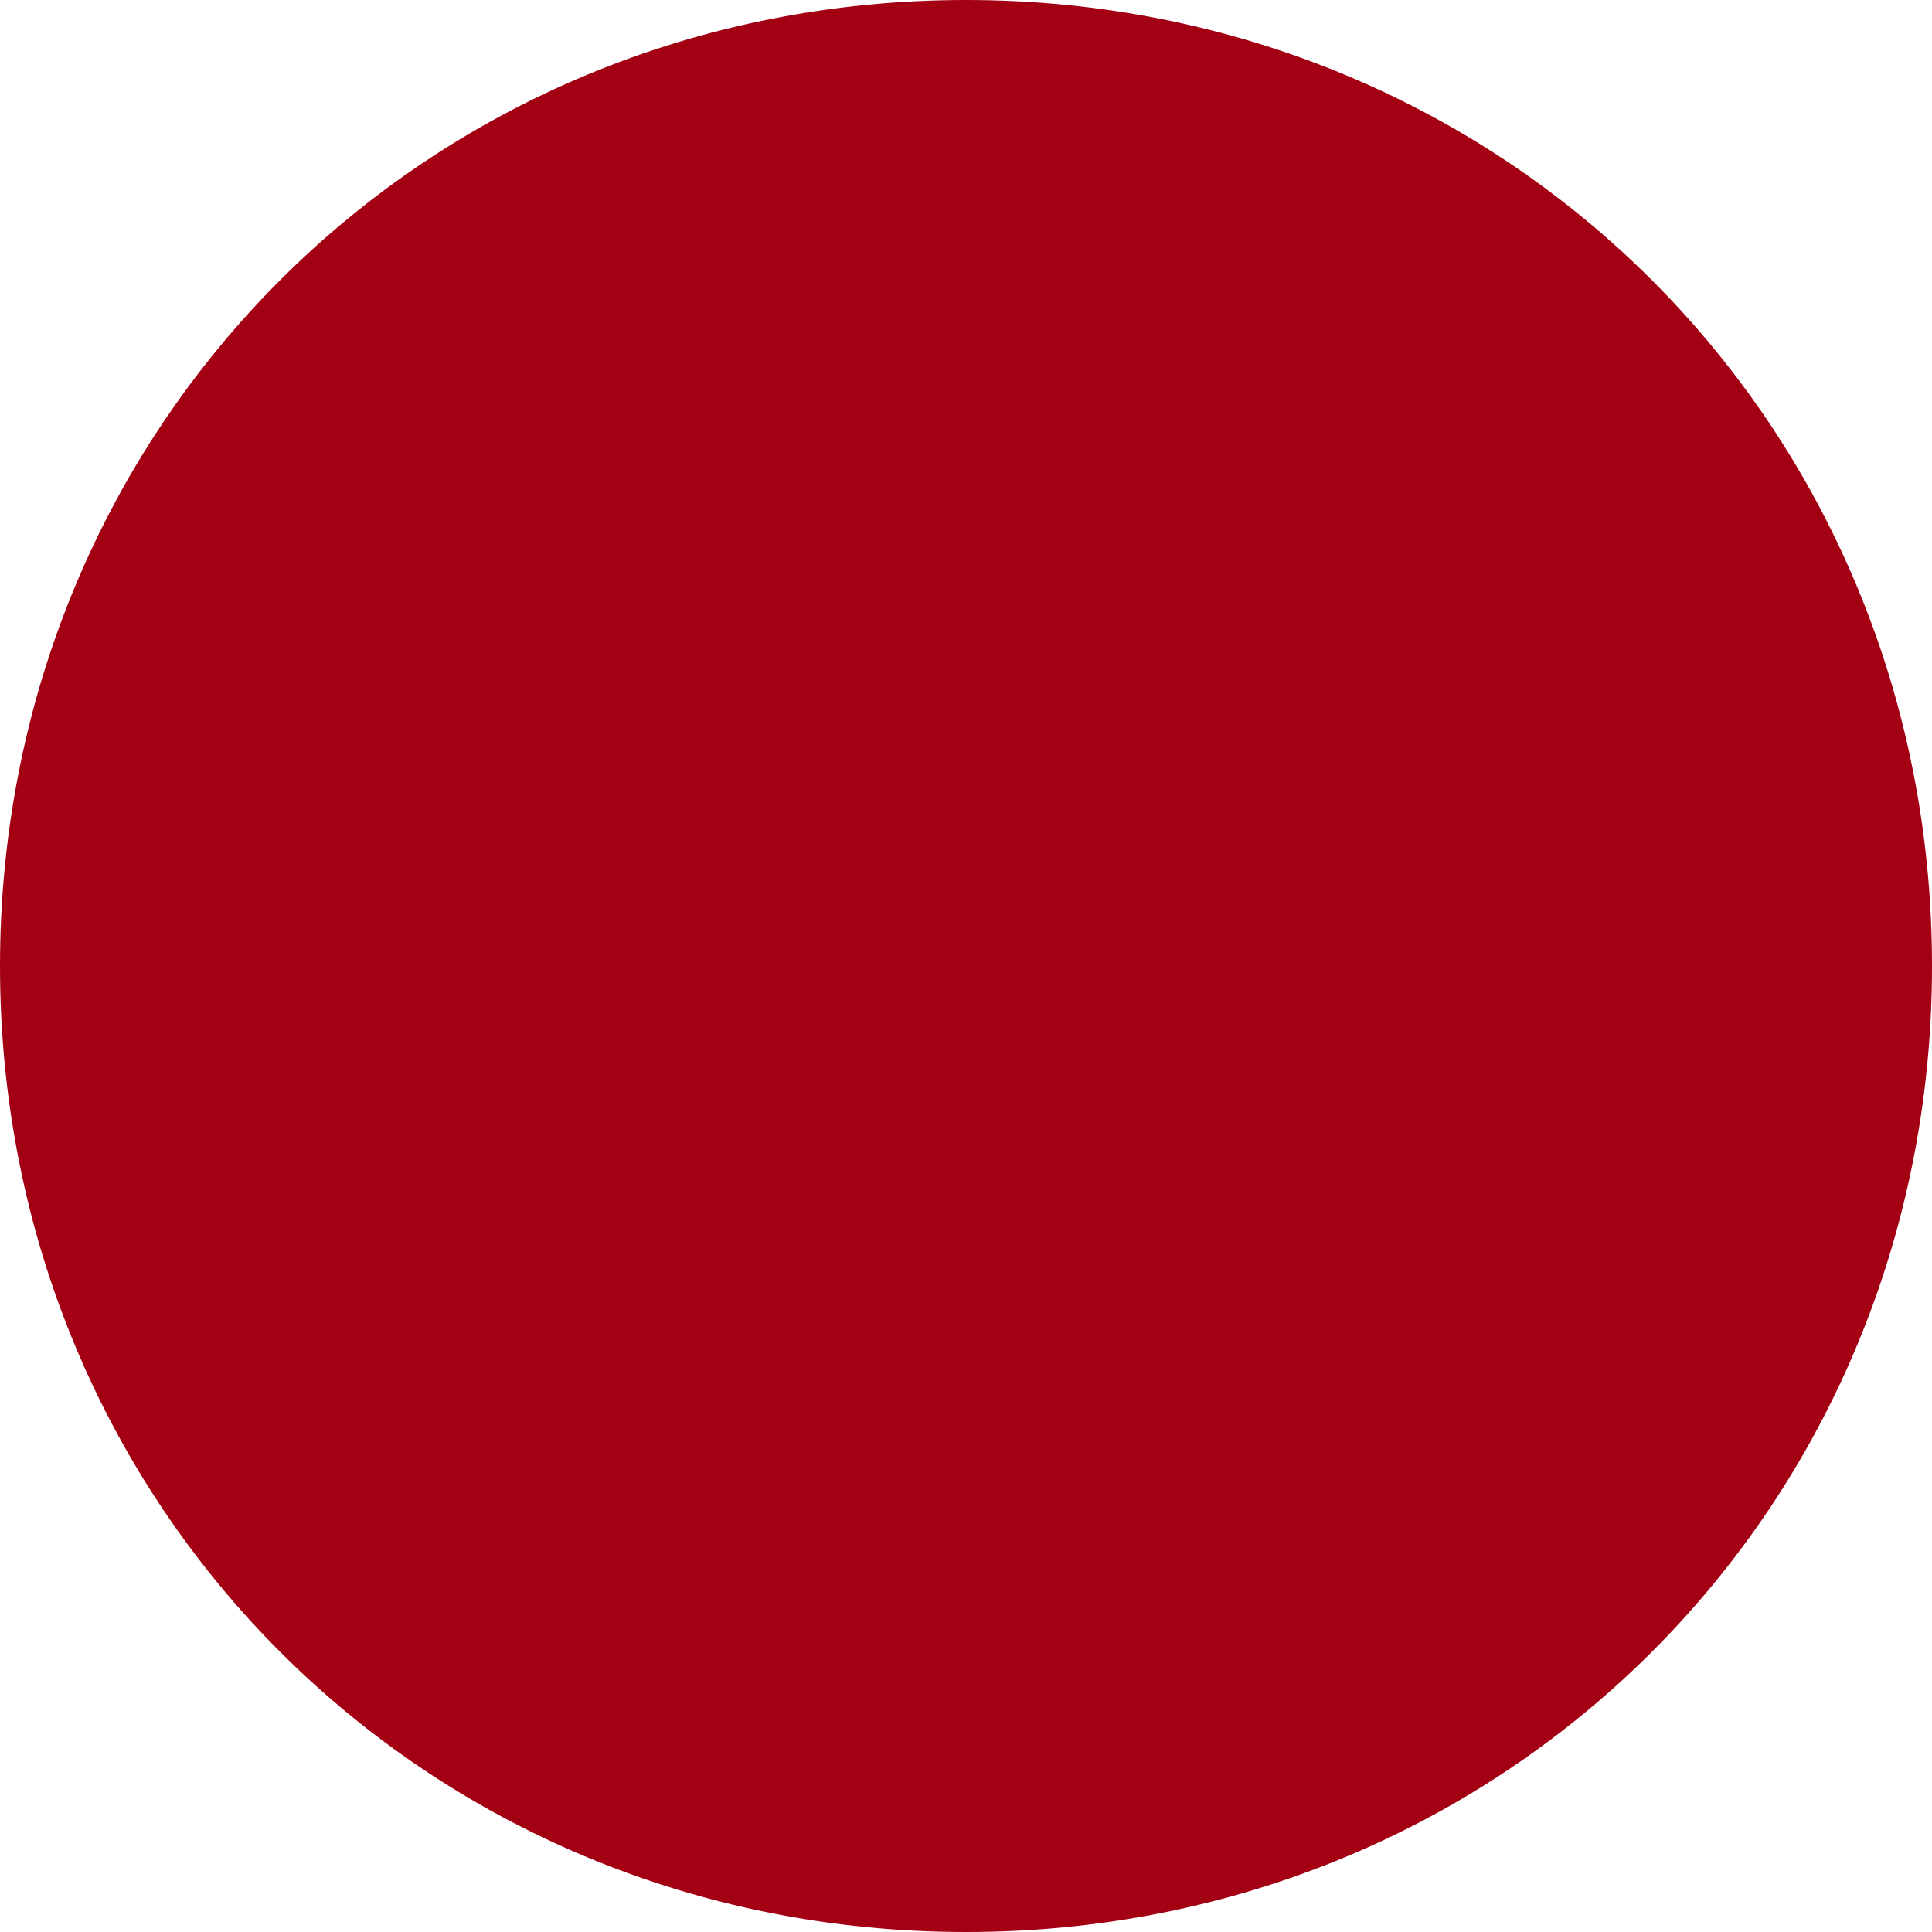
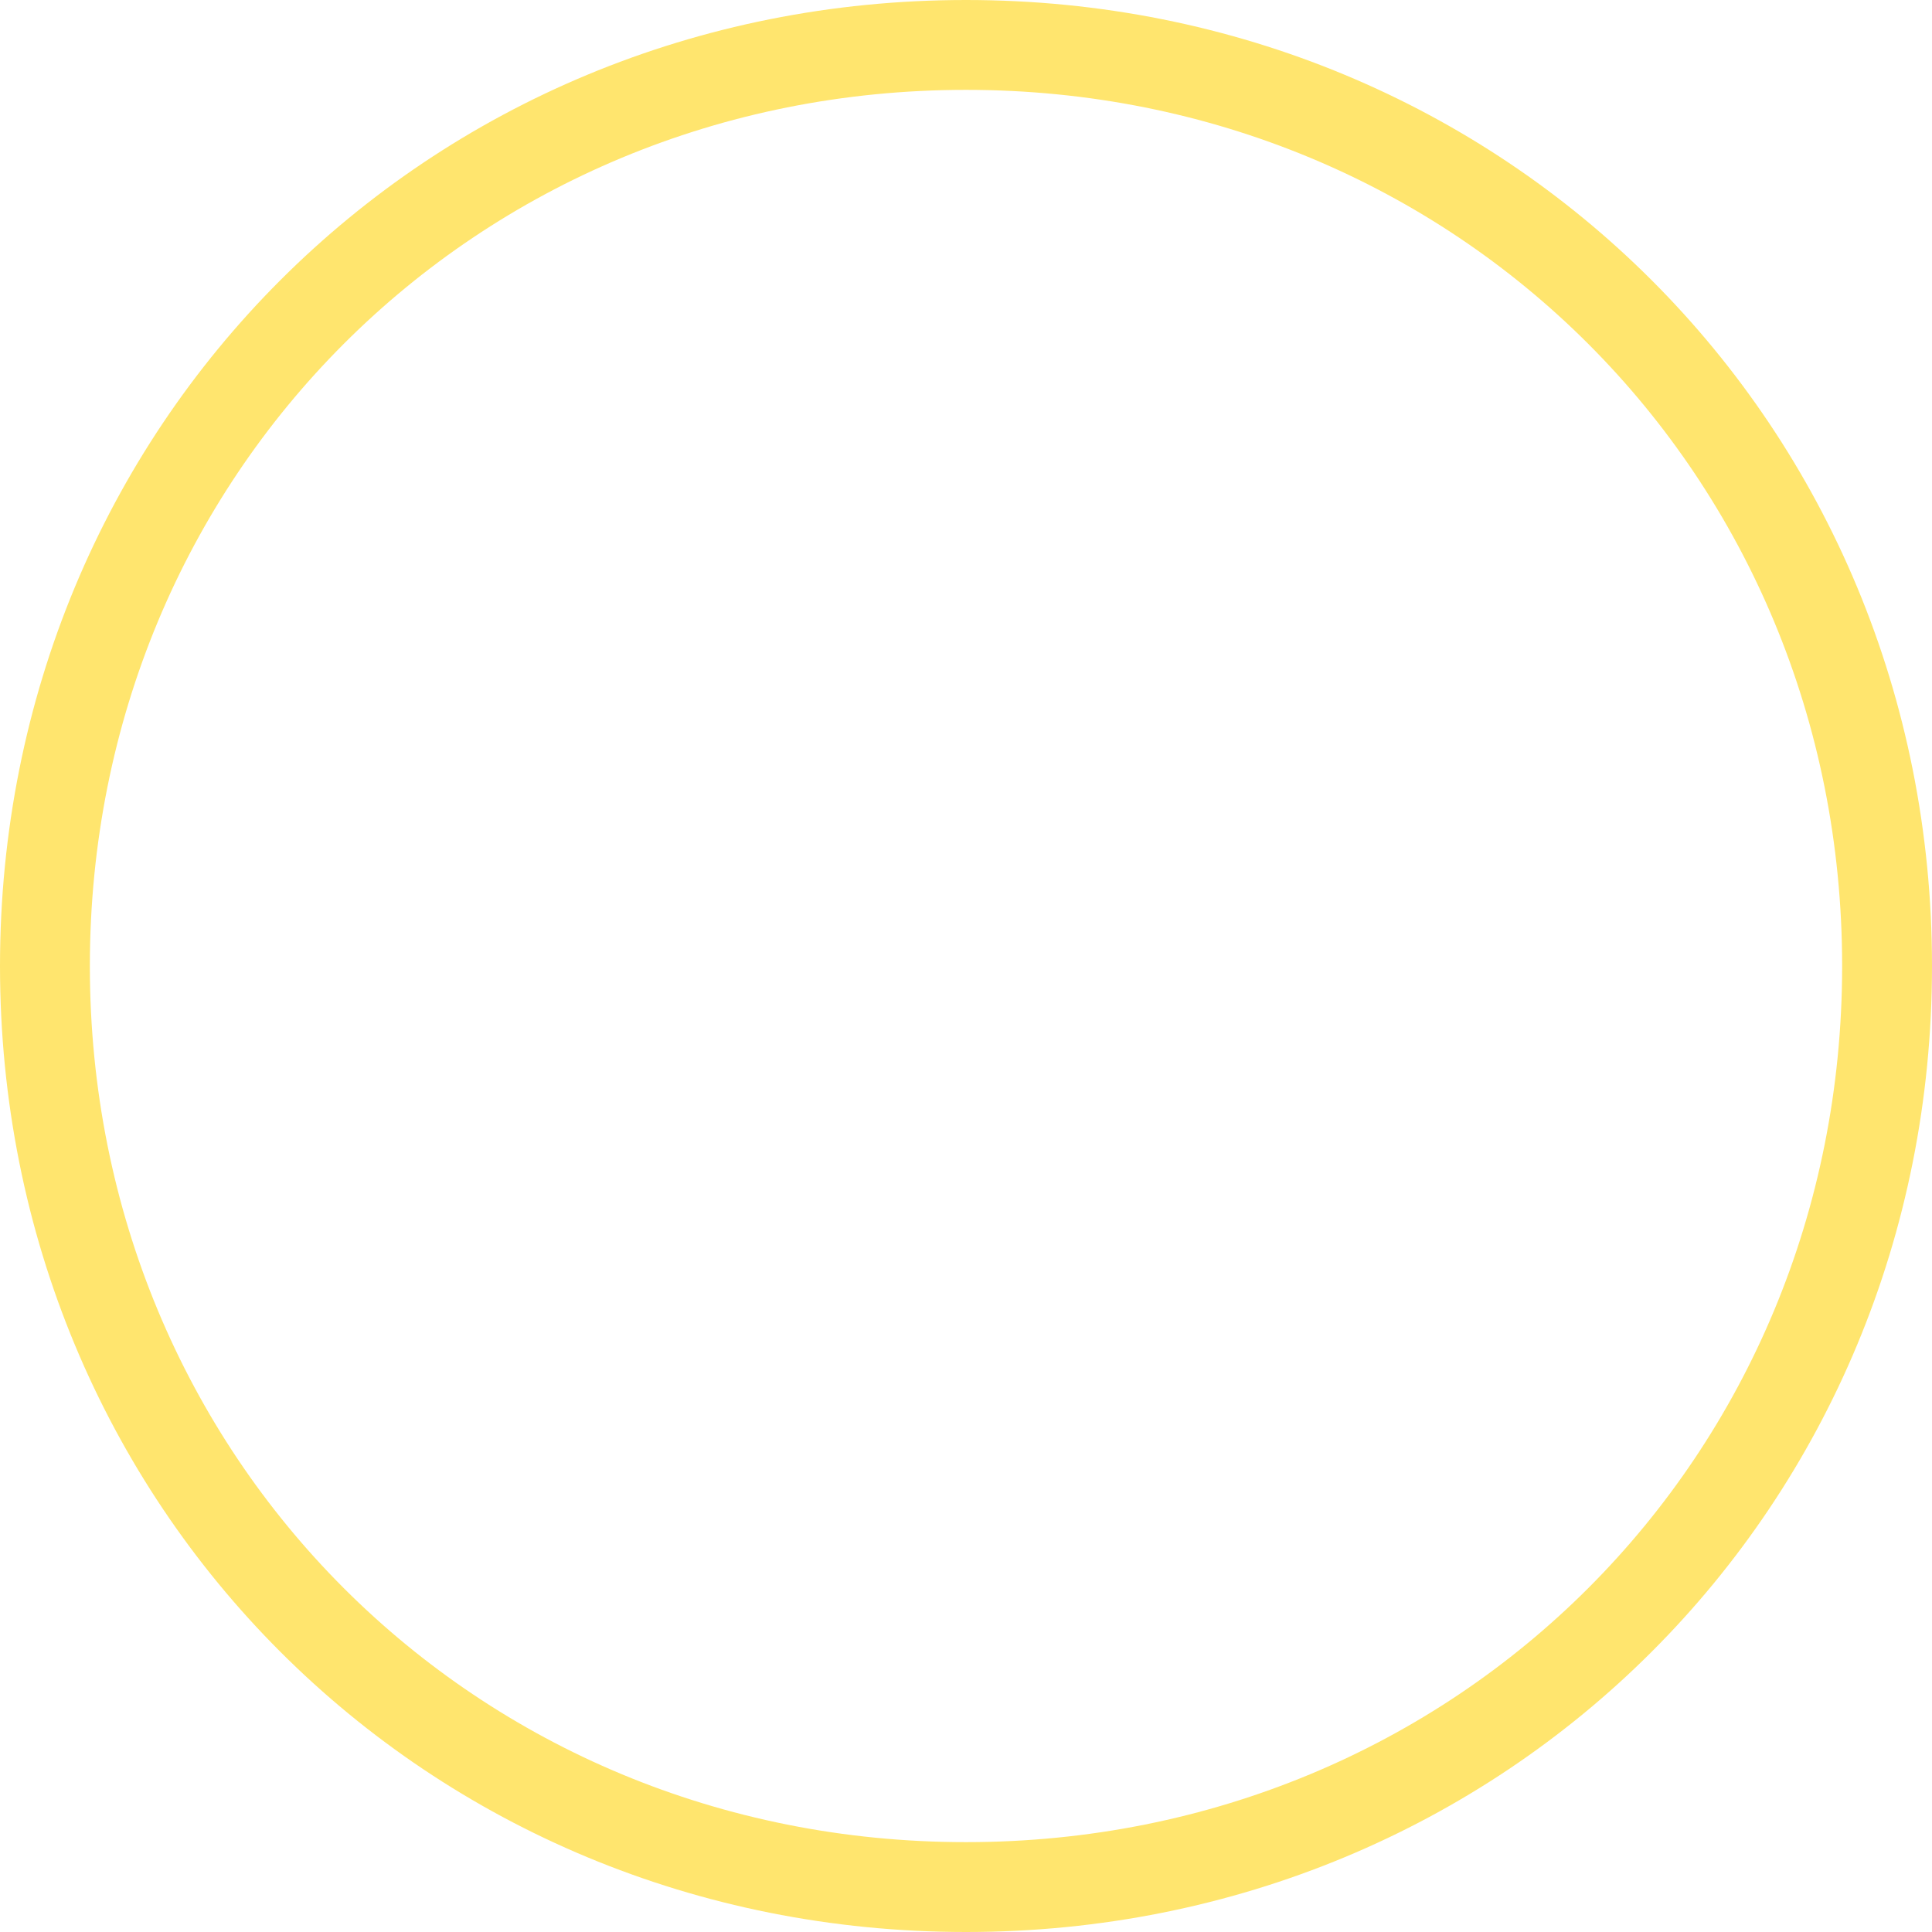
- <svg xmlns="http://www.w3.org/2000/svg" version="1.1" width="96px" height="96px">
-   <g>
-     <path d="M 48 0  C 74.88 0  96 21.12  96 48  C 96 74.88  74.88 96  48 96  C 21.12 96  0 74.88  0 48  C 0 21.12  21.12 0  48 0  Z " fill-rule="nonzero" fill="#a30014" stroke="none" />
+ <svg xmlns="http://www.w3.org/2000/svg" version="1.1" width="86px" height="86px">
+   <g transform="matrix(1 0 0 1 -5 -5 )">
+     <path d="M 48 8  C 70.4 8  88 25.6  88 48  C 88 70.4  70.4 88  48 88  C 25.6 88  8 70.4  8 48  C 8 25.6  25.6 8  48 8  Z " fill-rule="nonzero" fill="#3a283c" stroke="none" fill-opacity="0" />
+     <path d="M 48 7  C 70.96 7  89 25.04  89 48  C 89 70.96  70.96 89  48 89  C 25.04 89  7 70.96  7 48  C 7 25.04  25.04 7  48 7  Z " stroke-width="4" stroke="#ffe56e" fill="none" />
  </g>
</svg>
